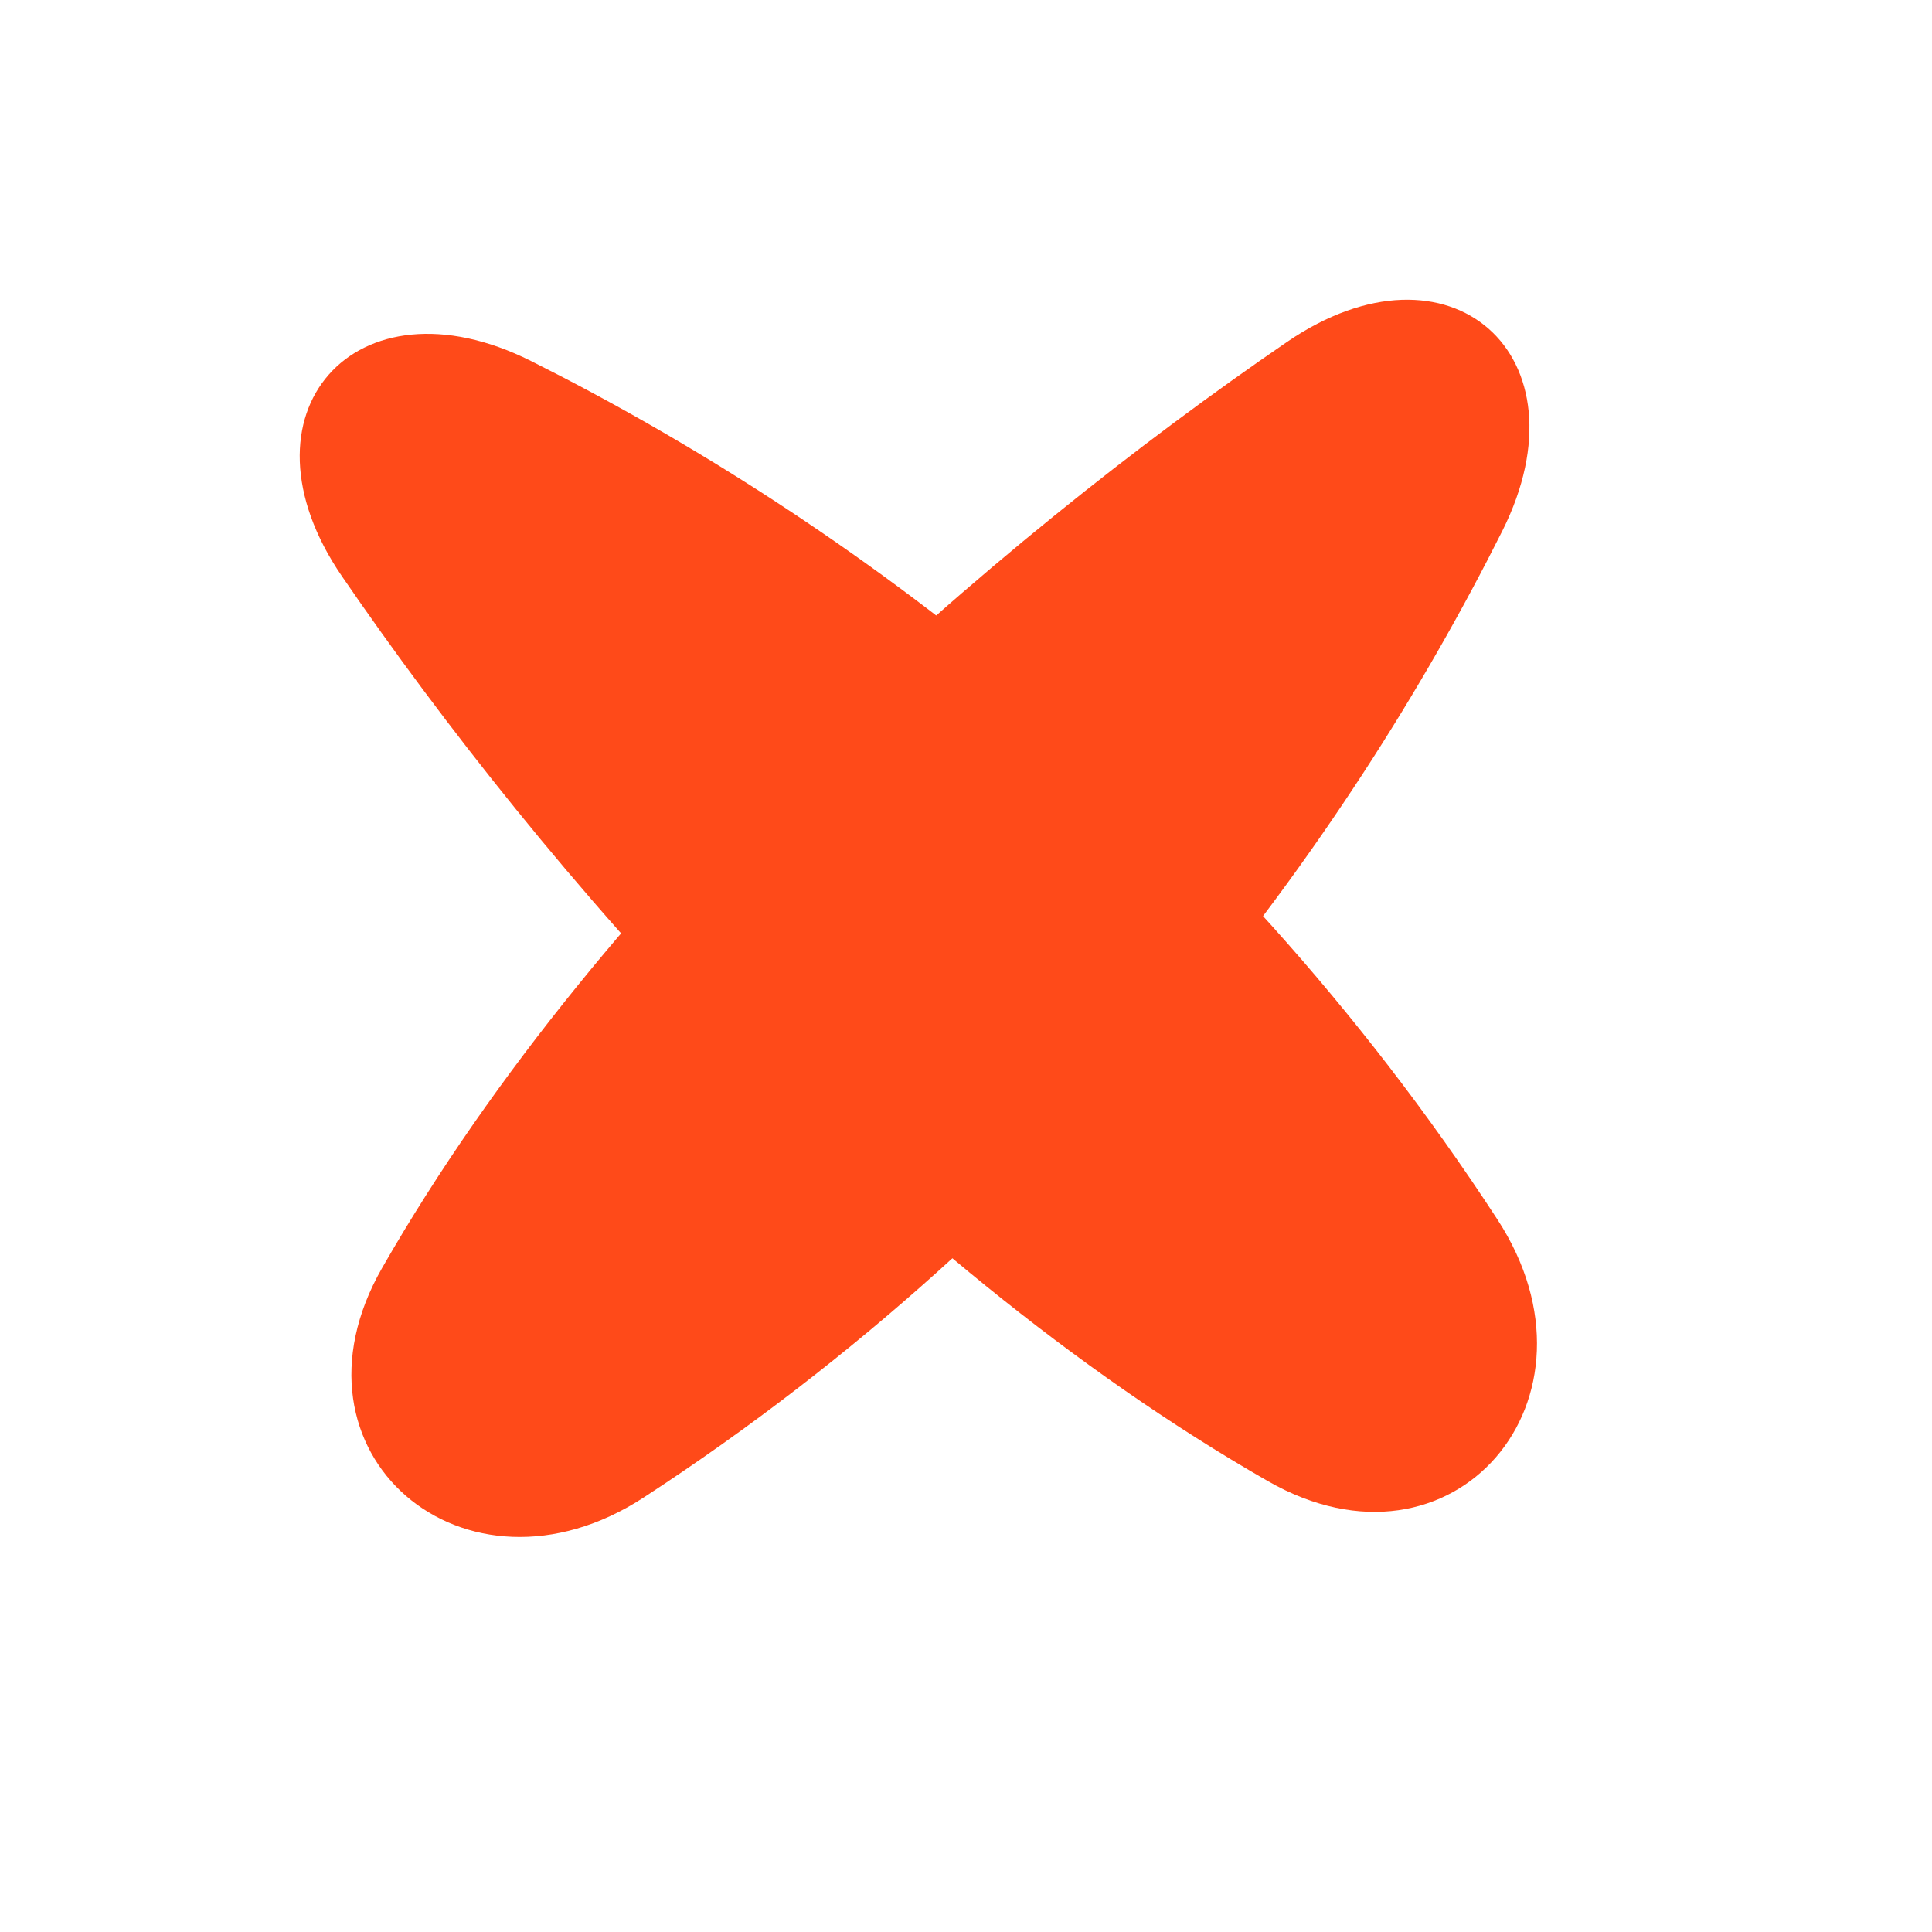
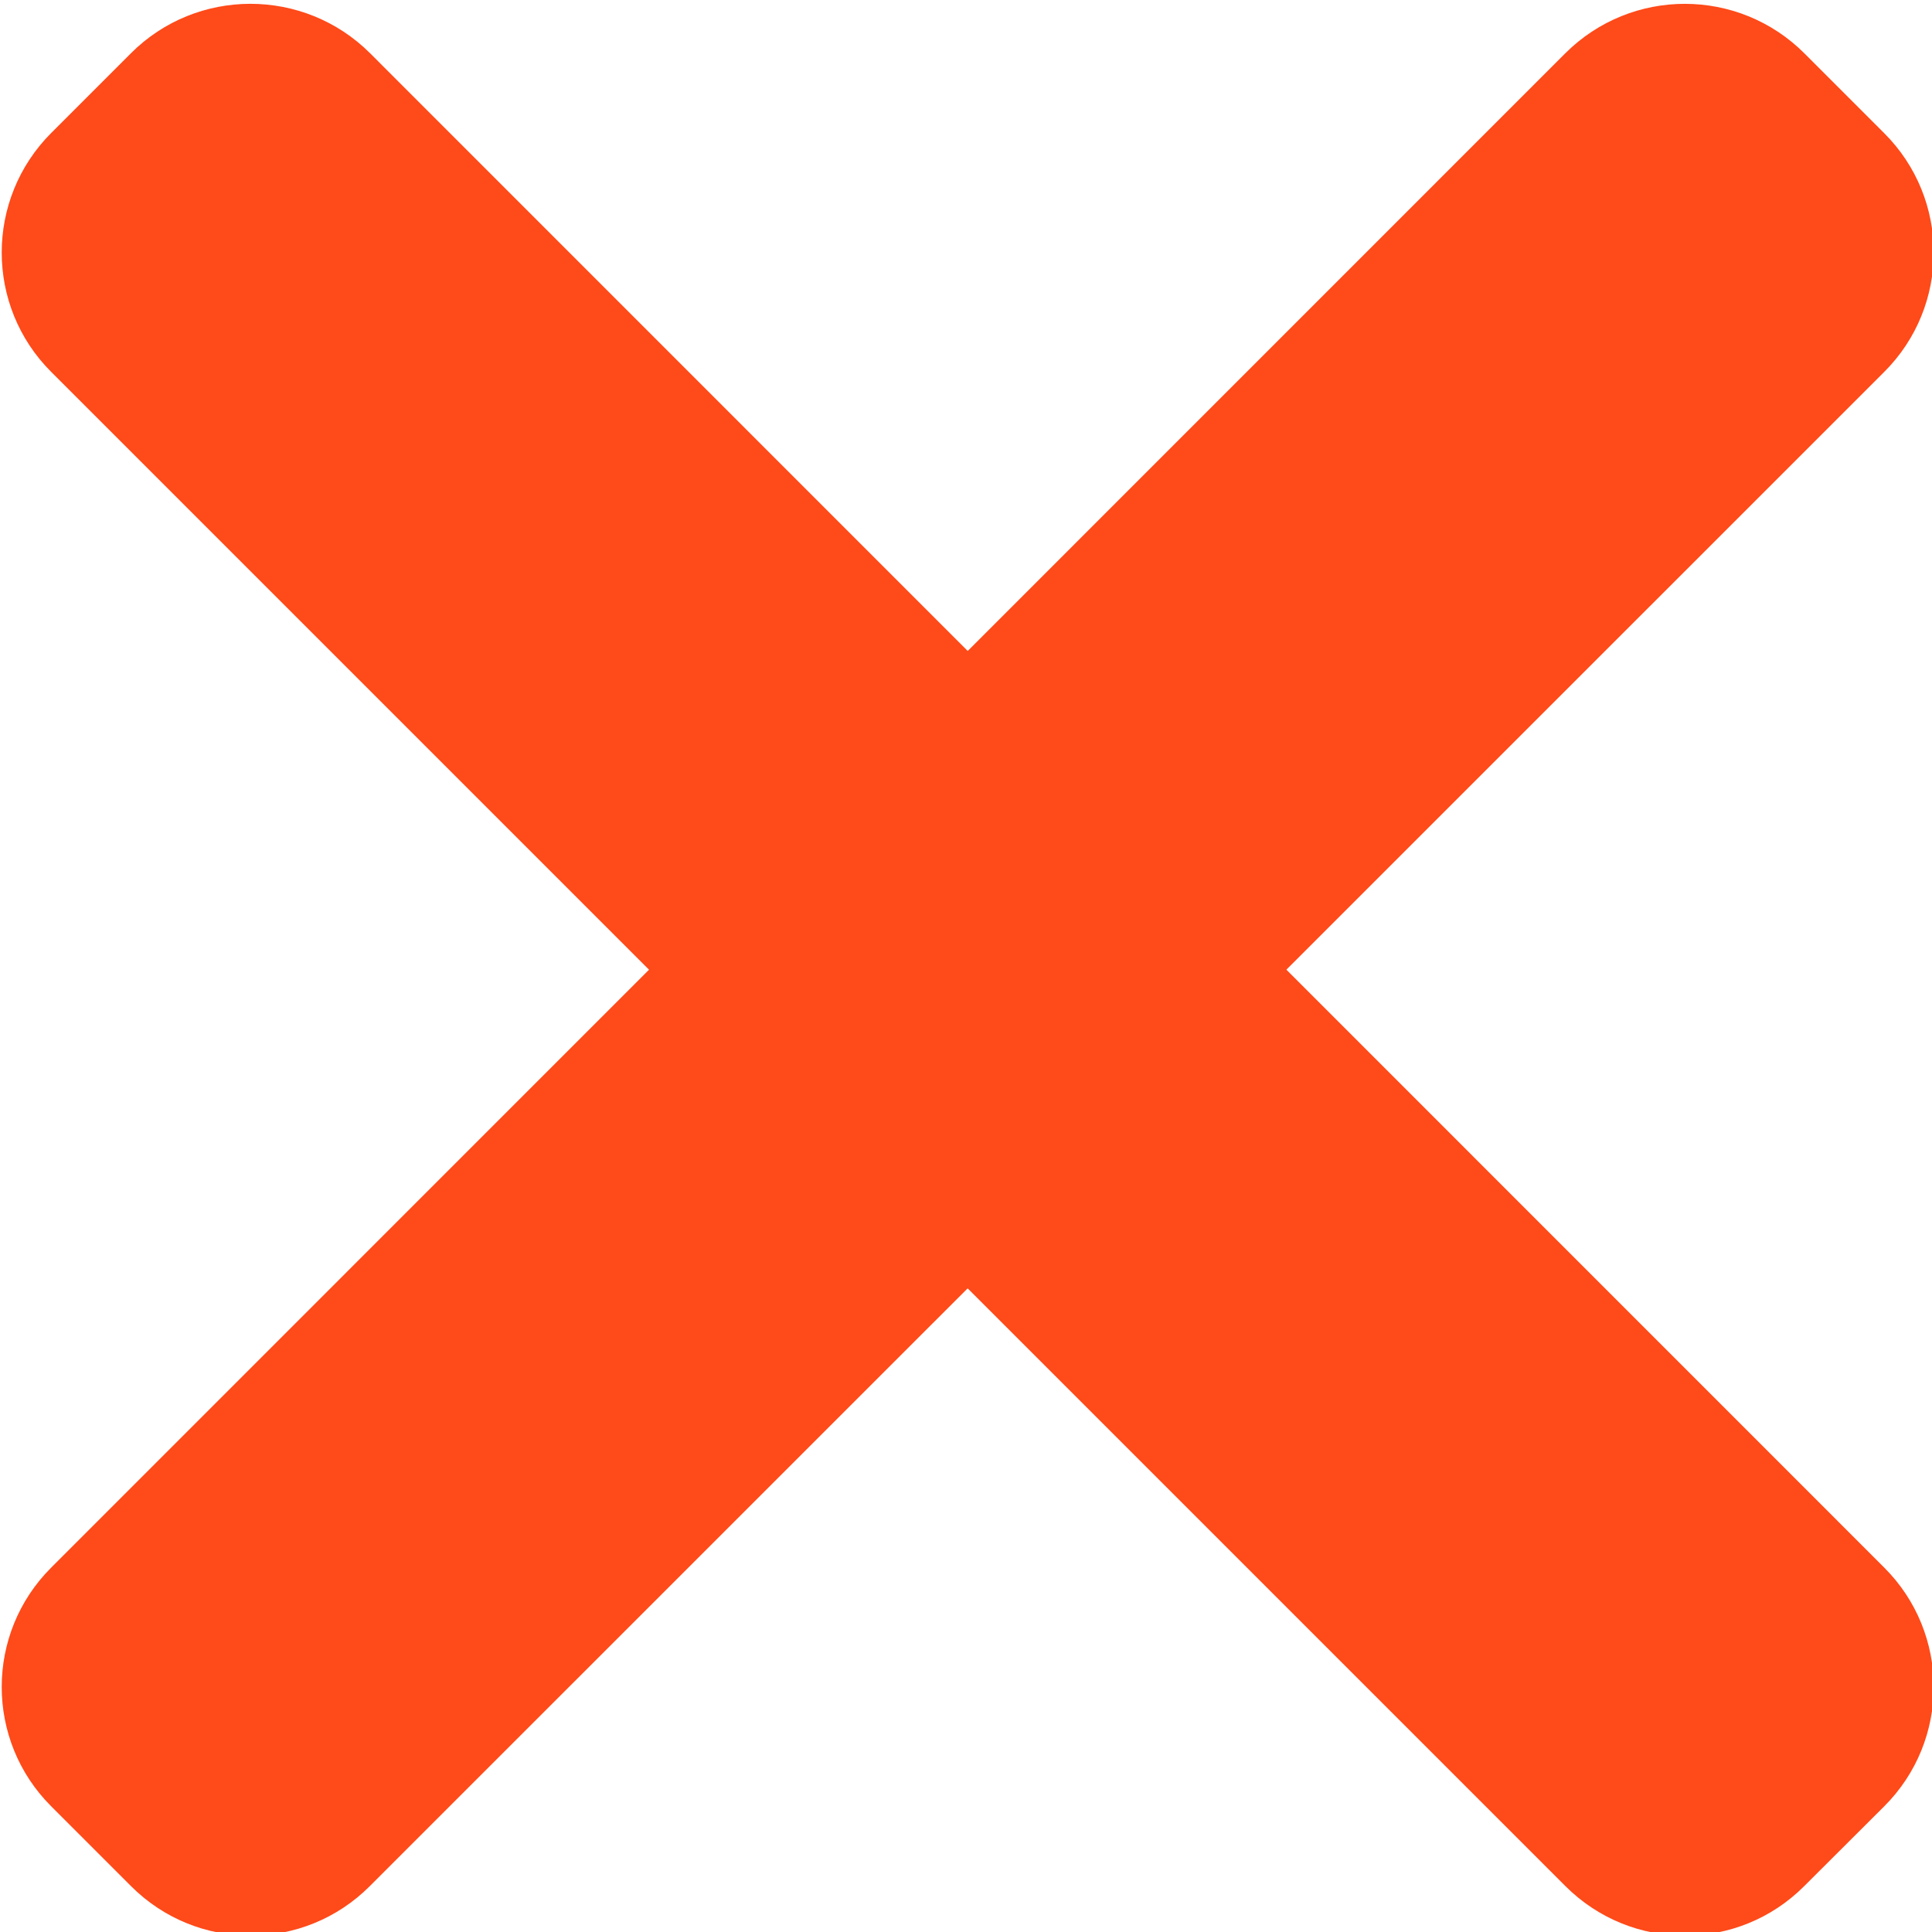
- <svg xmlns="http://www.w3.org/2000/svg" width="14" height="14" viewBox="0 0 14 14" fill="none">
-   <path d="M10.851 8.837C8.826 5.728 6.097 3.742 3.848 2.616C2.572 1.977 1.672 2.999 2.478 4.176C3.928 6.293 6.355 9.11 9.188 10.733C10.531 11.502 11.696 10.134 10.851 8.837Z" fill="#FF4A19" />
-   <path d="M4.665 10.851C7.774 8.826 9.759 6.097 10.886 3.848C11.525 2.572 10.503 1.672 9.326 2.478C7.209 3.928 4.392 6.355 2.769 9.188C2 10.531 3.368 11.696 4.665 10.851Z" fill="#FF4A19" />
+ <svg xmlns="http://www.w3.org/2000/svg" width="9" height="9" viewBox="0 0 9 9" fill="none">
+   <path d="M8.777 7.302L1.724 0.248C1.416 -0.059 0.917 -0.059 0.61 0.248L0.239 0.619C-0.069 0.927 -0.069 1.426 0.239 1.733L7.292 8.786C7.6 9.094 8.098 9.094 8.405 8.786L8.777 8.415C9.085 8.108 9.085 7.609 8.777 7.302Z" fill="#FF4A19" />
+   <path d="M7.292 0.248L0.239 7.302C-0.069 7.609 -0.069 8.108 0.239 8.415L0.61 8.786C0.917 9.094 1.416 9.094 1.723 8.786L8.777 1.733C9.085 1.426 9.085 0.927 8.777 0.62L8.406 0.249C8.098 -0.059 7.6 -0.059 7.292 0.248Z" fill="#FF4A19" />
</svg>
